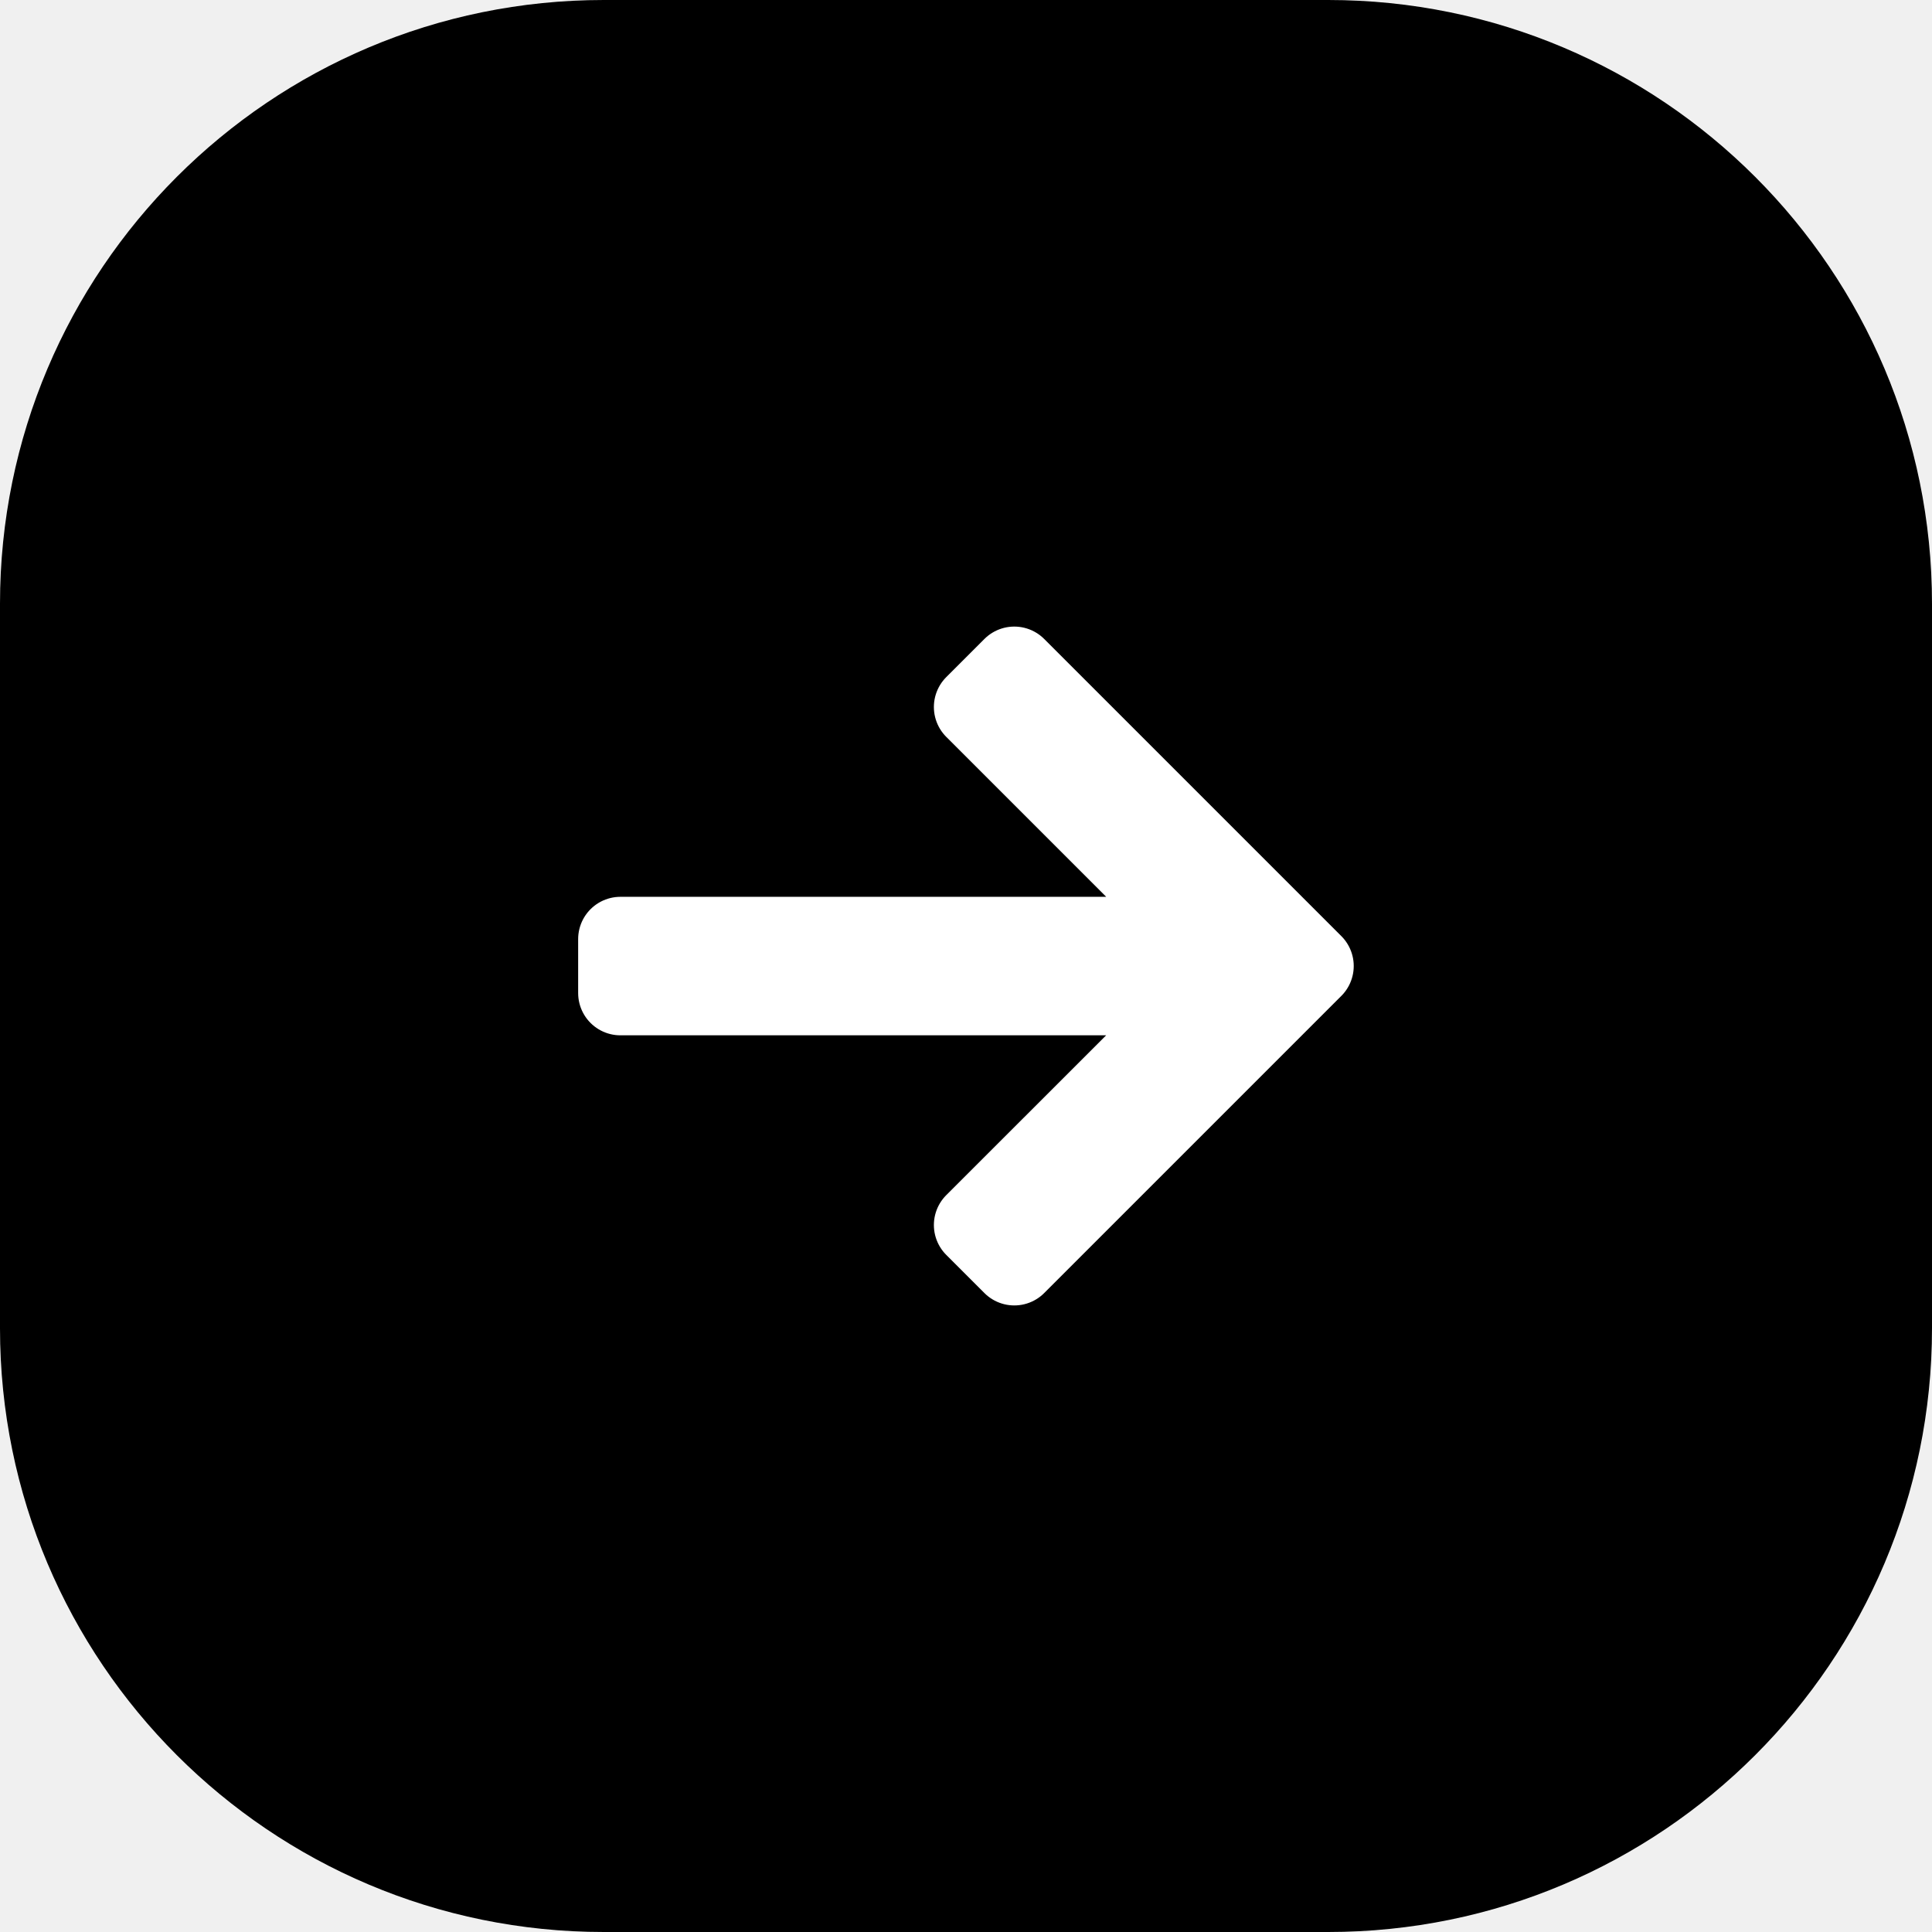
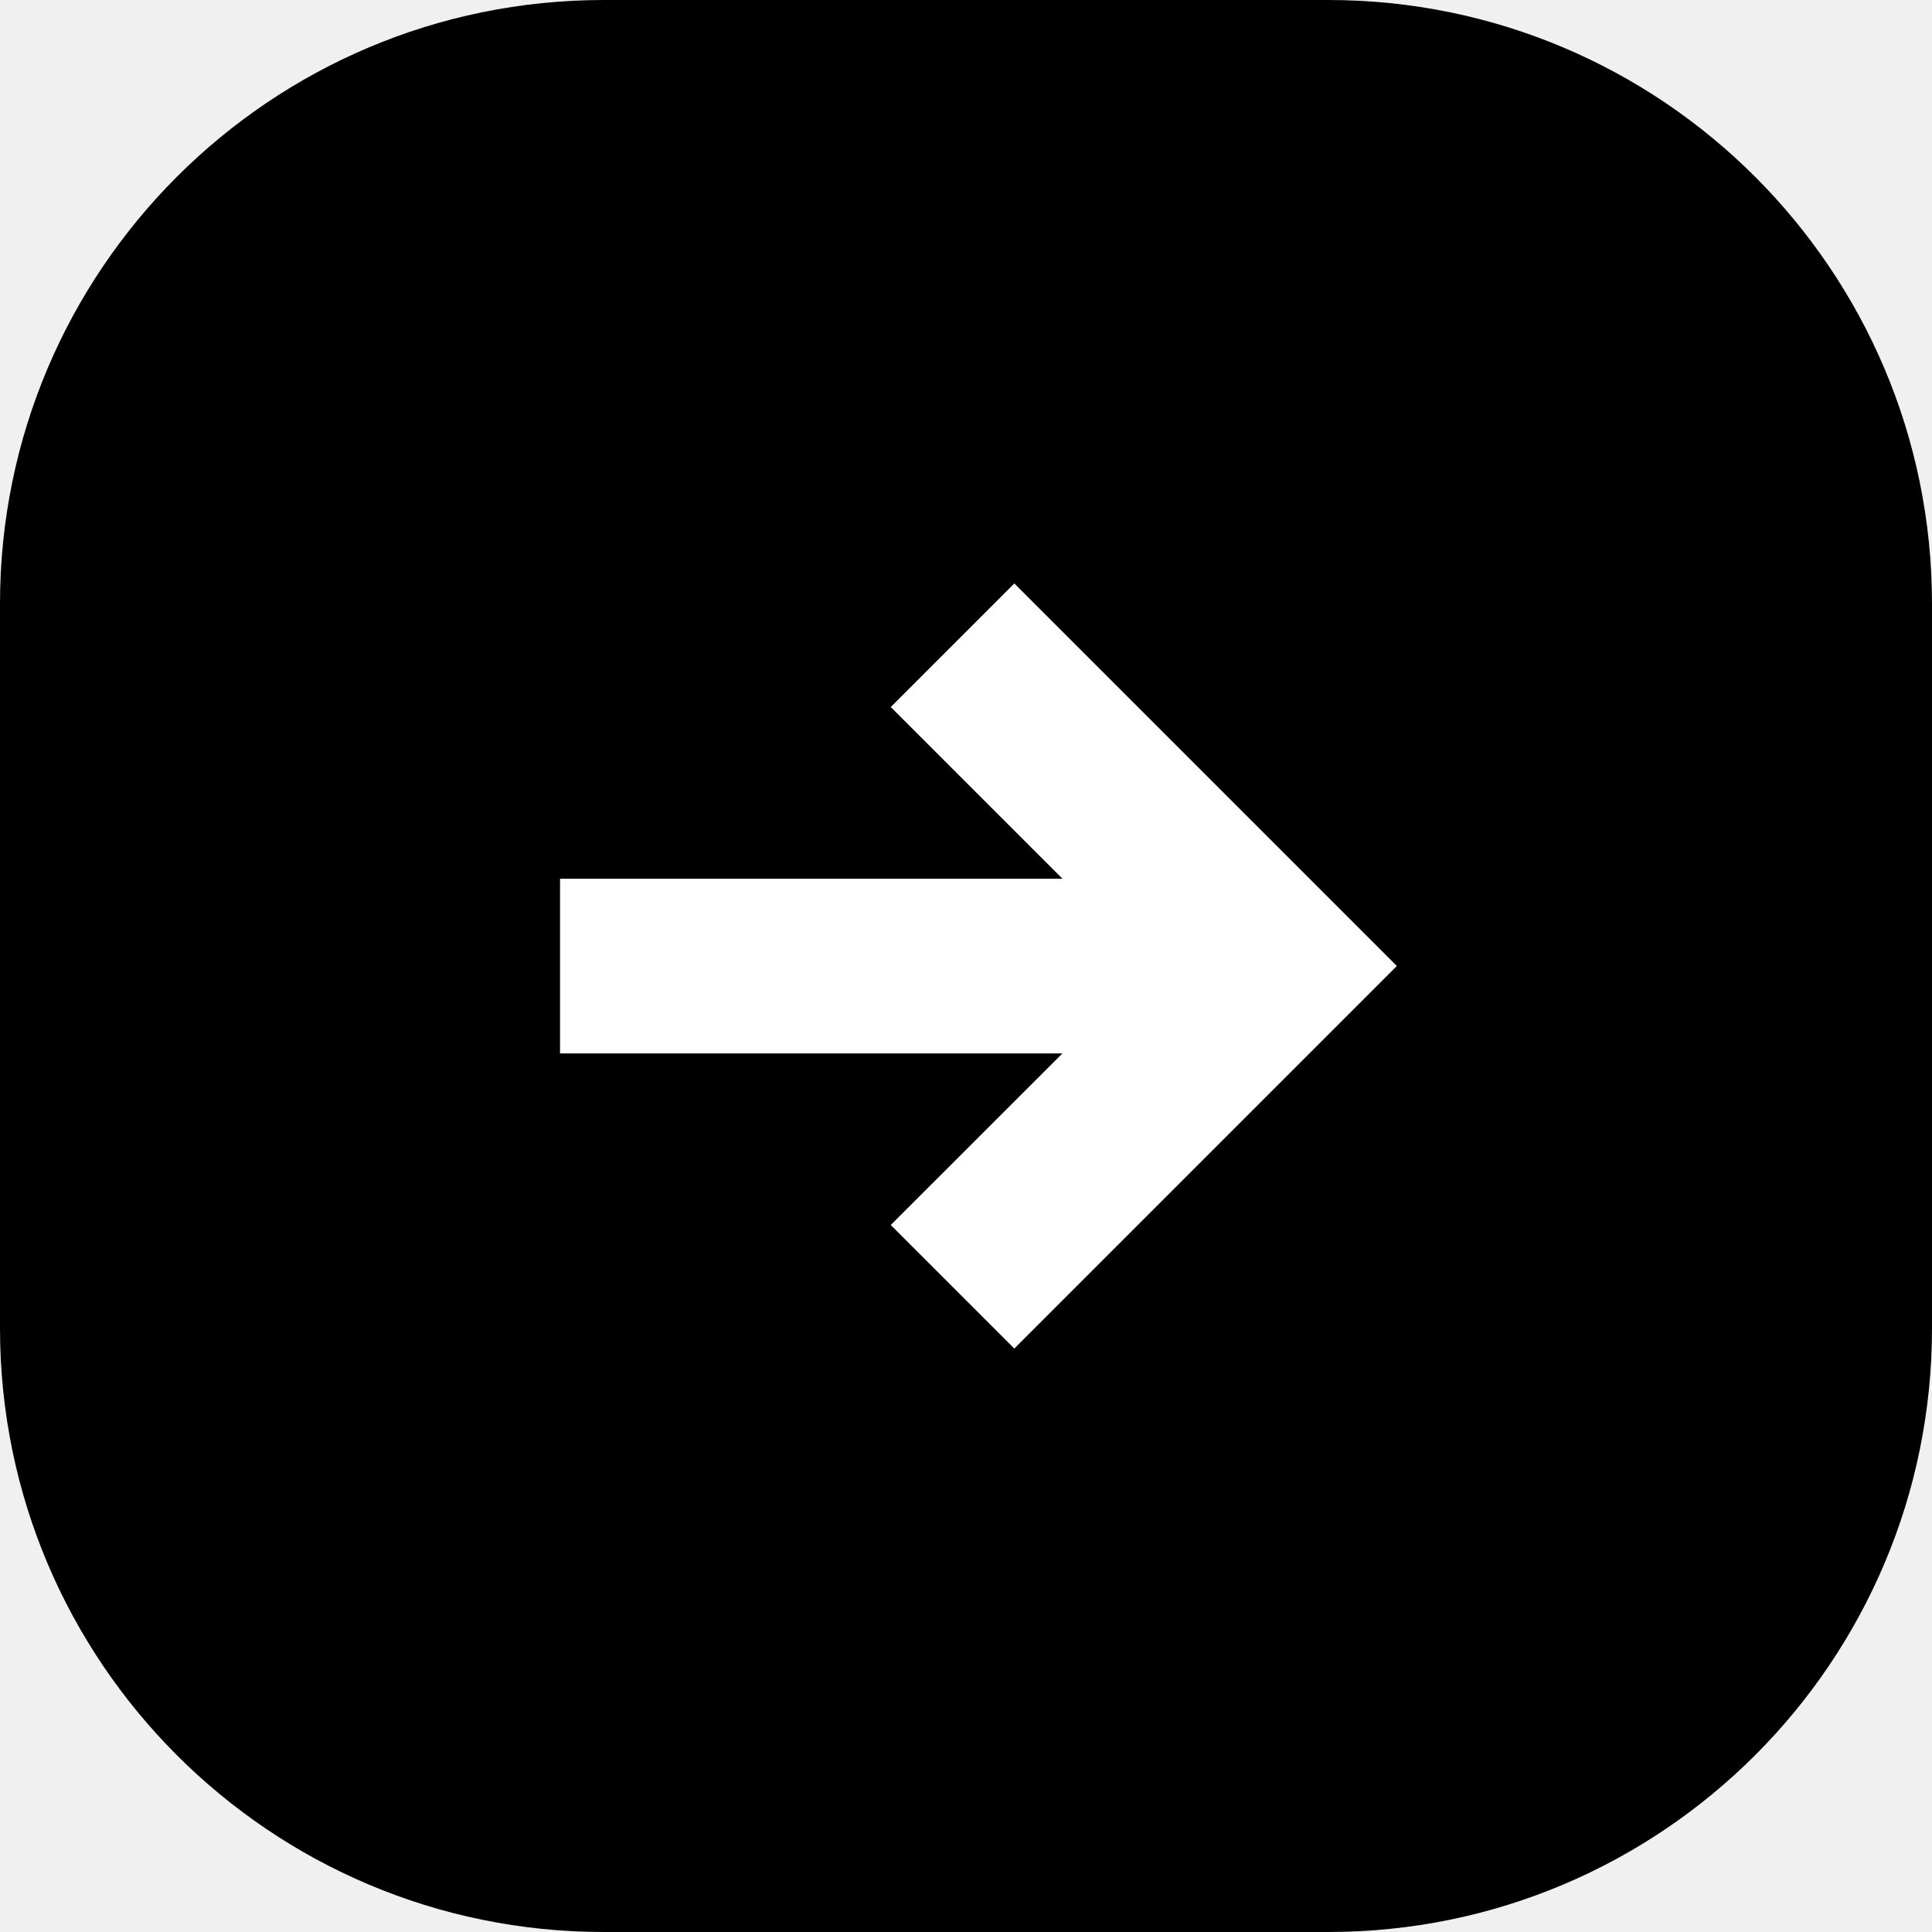
<svg xmlns="http://www.w3.org/2000/svg" width="16" height="16" viewBox="0 0 16 16">
  <defs>
-     <style>.a{fill:#fff;stroke:#fff;stroke-linecap:round;stroke-linejoin:round;stroke-width:0.7px;}</style>
+     <style>.a{fill:#fff;stroke:#fff;strokeLinecap:round;strokeLinejoin:round;strokeWidth:0.7px;}</style>
  </defs>
  <g transform="translate(-410 -1259)">
    <rect width="16" height="16" rx="5" transform="translate(410 1259)" />
    <path class="a" d="M5.723,2.237H.855L2.777.316,2.461,0,0,2.461,2.461,4.922l.316-.316L.855,2.684H5.723Z" transform="translate(420.861 1269.461) rotate(180)" />
  </g>
</svg>
